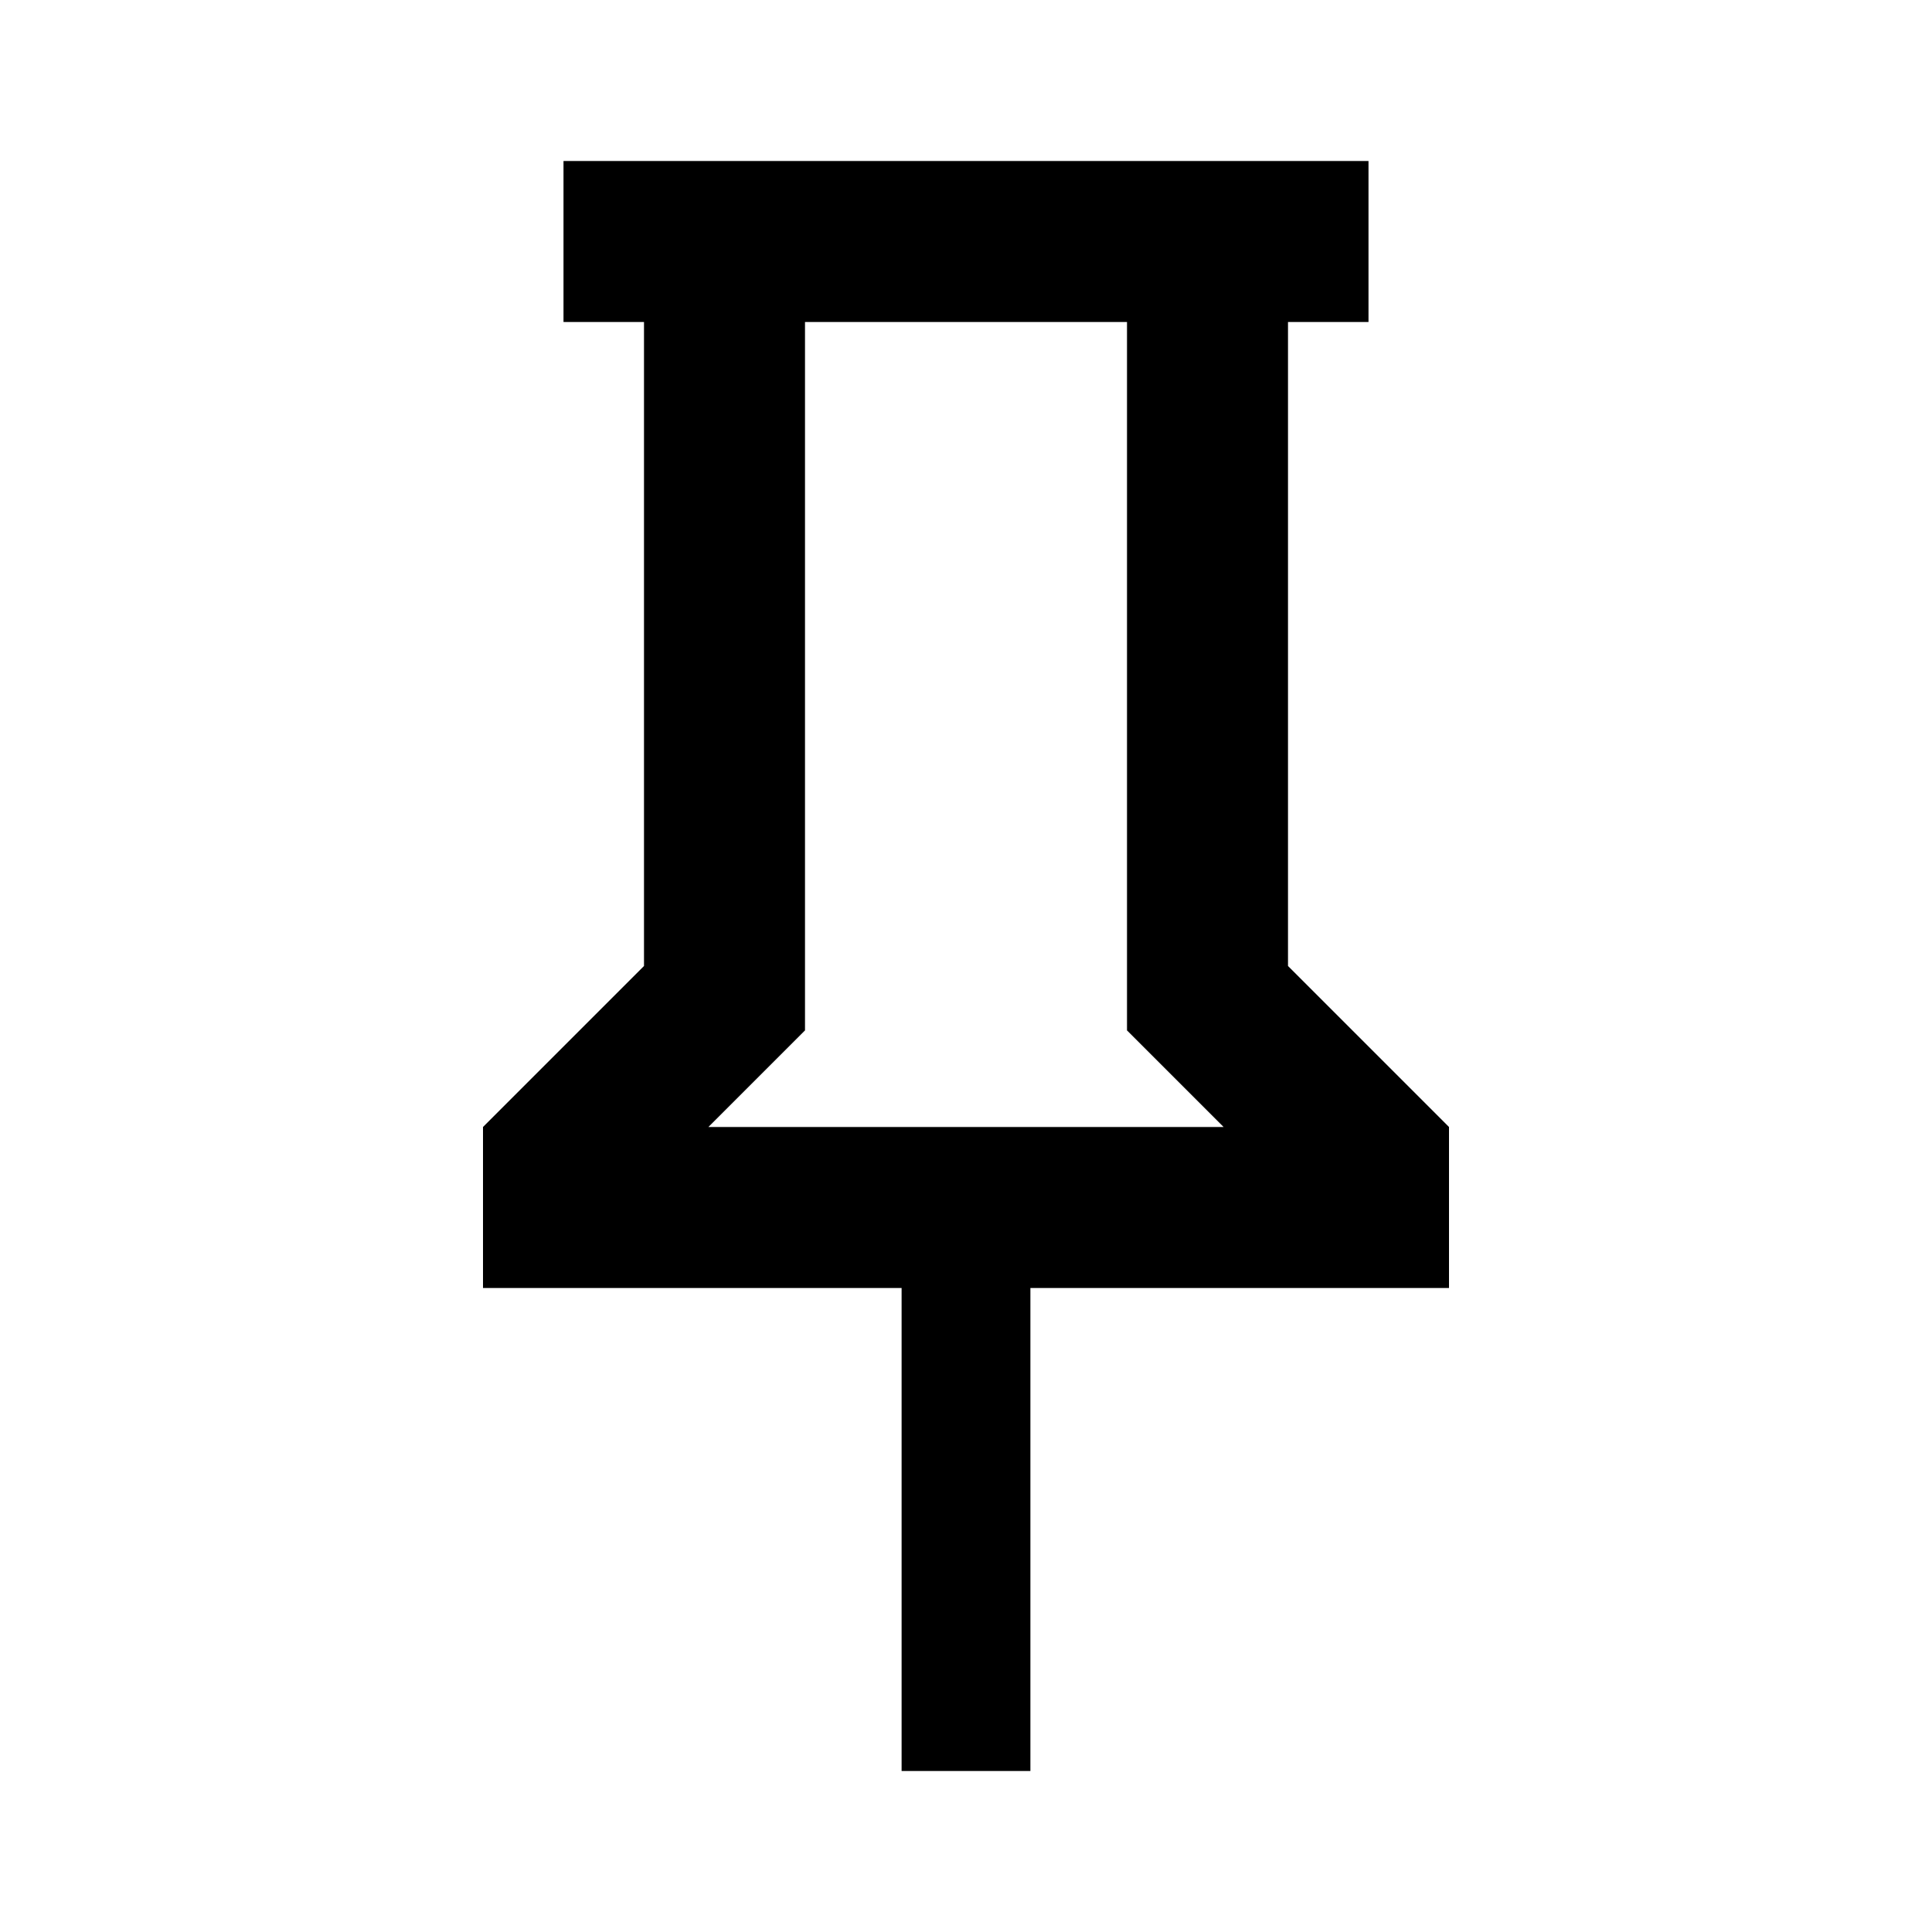
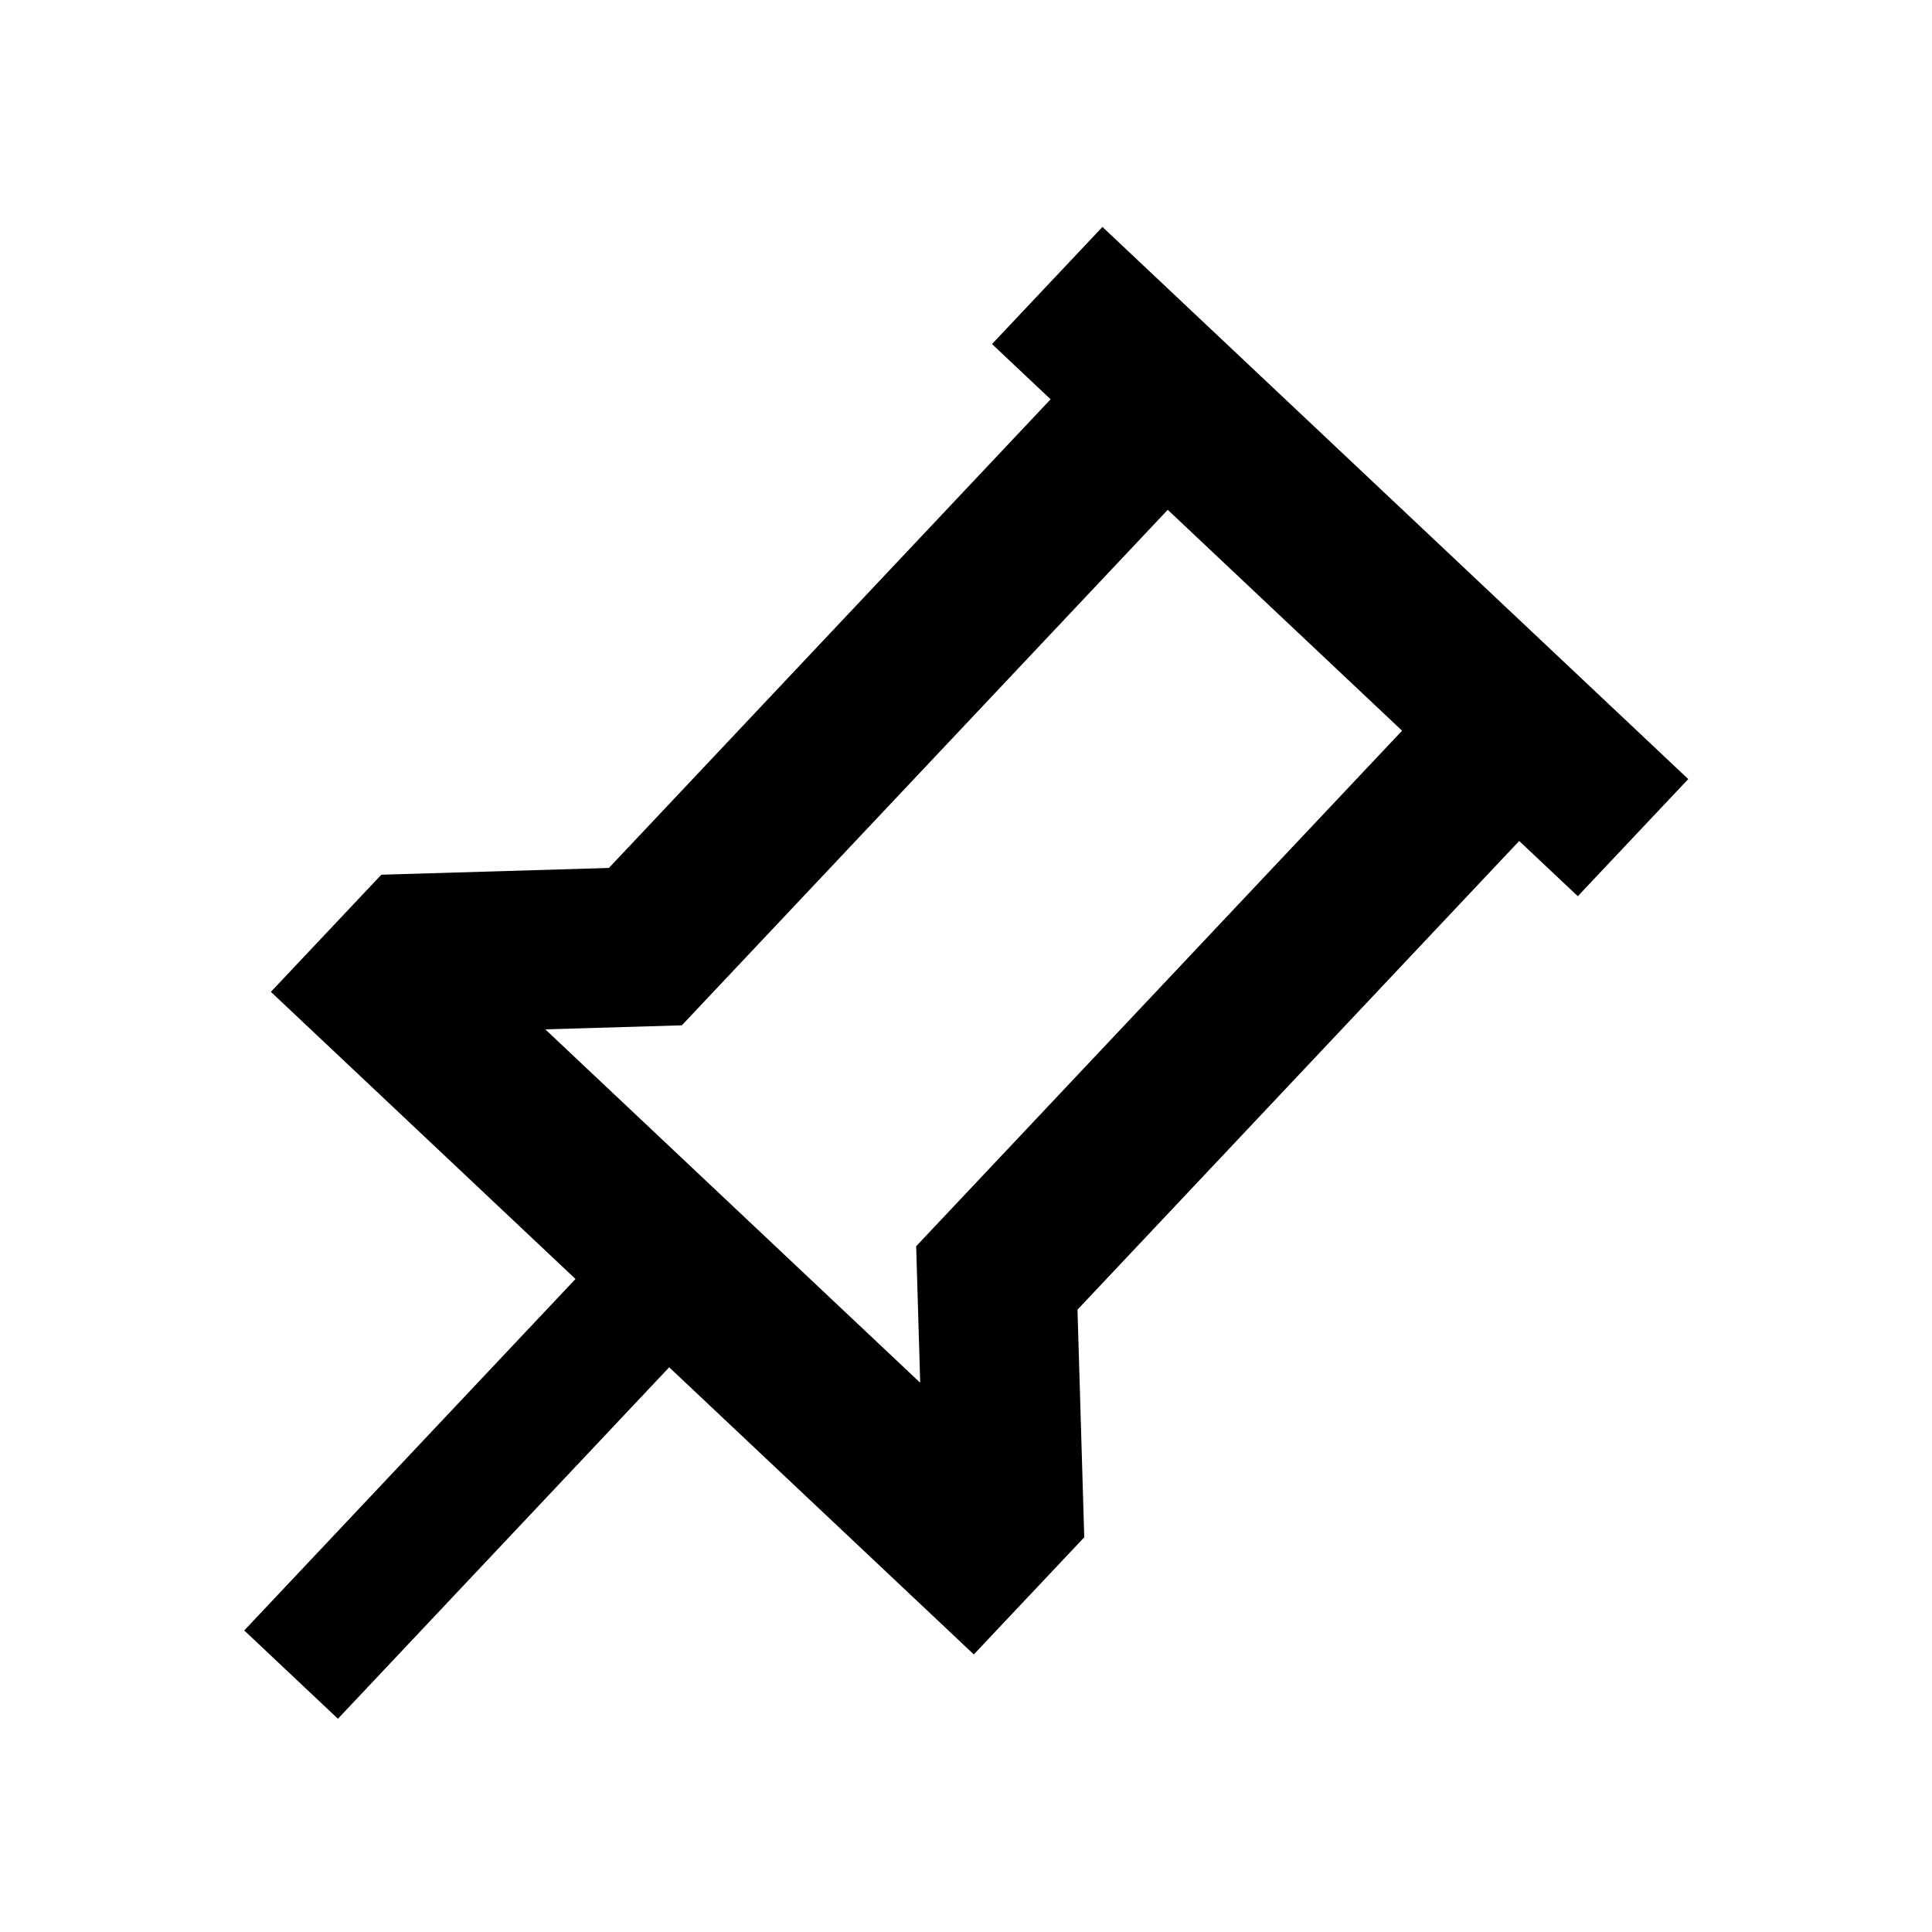
- <svg xmlns="http://www.w3.org/2000/svg" version="1.1" width="24" height="24" viewBox="0 0 24 24">
-   <path d="M16,12V4H17V2H7V4H8V12L6,14V16H11.2V22H12.8V16H18V14L16,12M8.8,14L10,12.8V4H14V12.8L15.2,14H8.8Z" fill="#000" />
+ <svg xmlns="http://www.w3.org/2000/svg" id="svg4" width="24" height="24" version="1.1" viewBox="0 0 24 24">
+   <path id="path2" d="m13.385 16.269 5.487-5.822 0.728 0.686 1.372-1.455-7.277-6.859-1.372 1.455 0.728 0.686-5.487 5.822-2.827 0.084-1.372 1.455 3.784 3.567-4.115 4.366 1.164 1.097 4.115-4.366 3.784 3.567 1.372-1.455-0.084-2.827m-6.611-3.483 1.696-0.05 6.036-6.404 2.911 2.744-6.036 6.404 0.05 1.696z" fill="#000" />
</svg>
